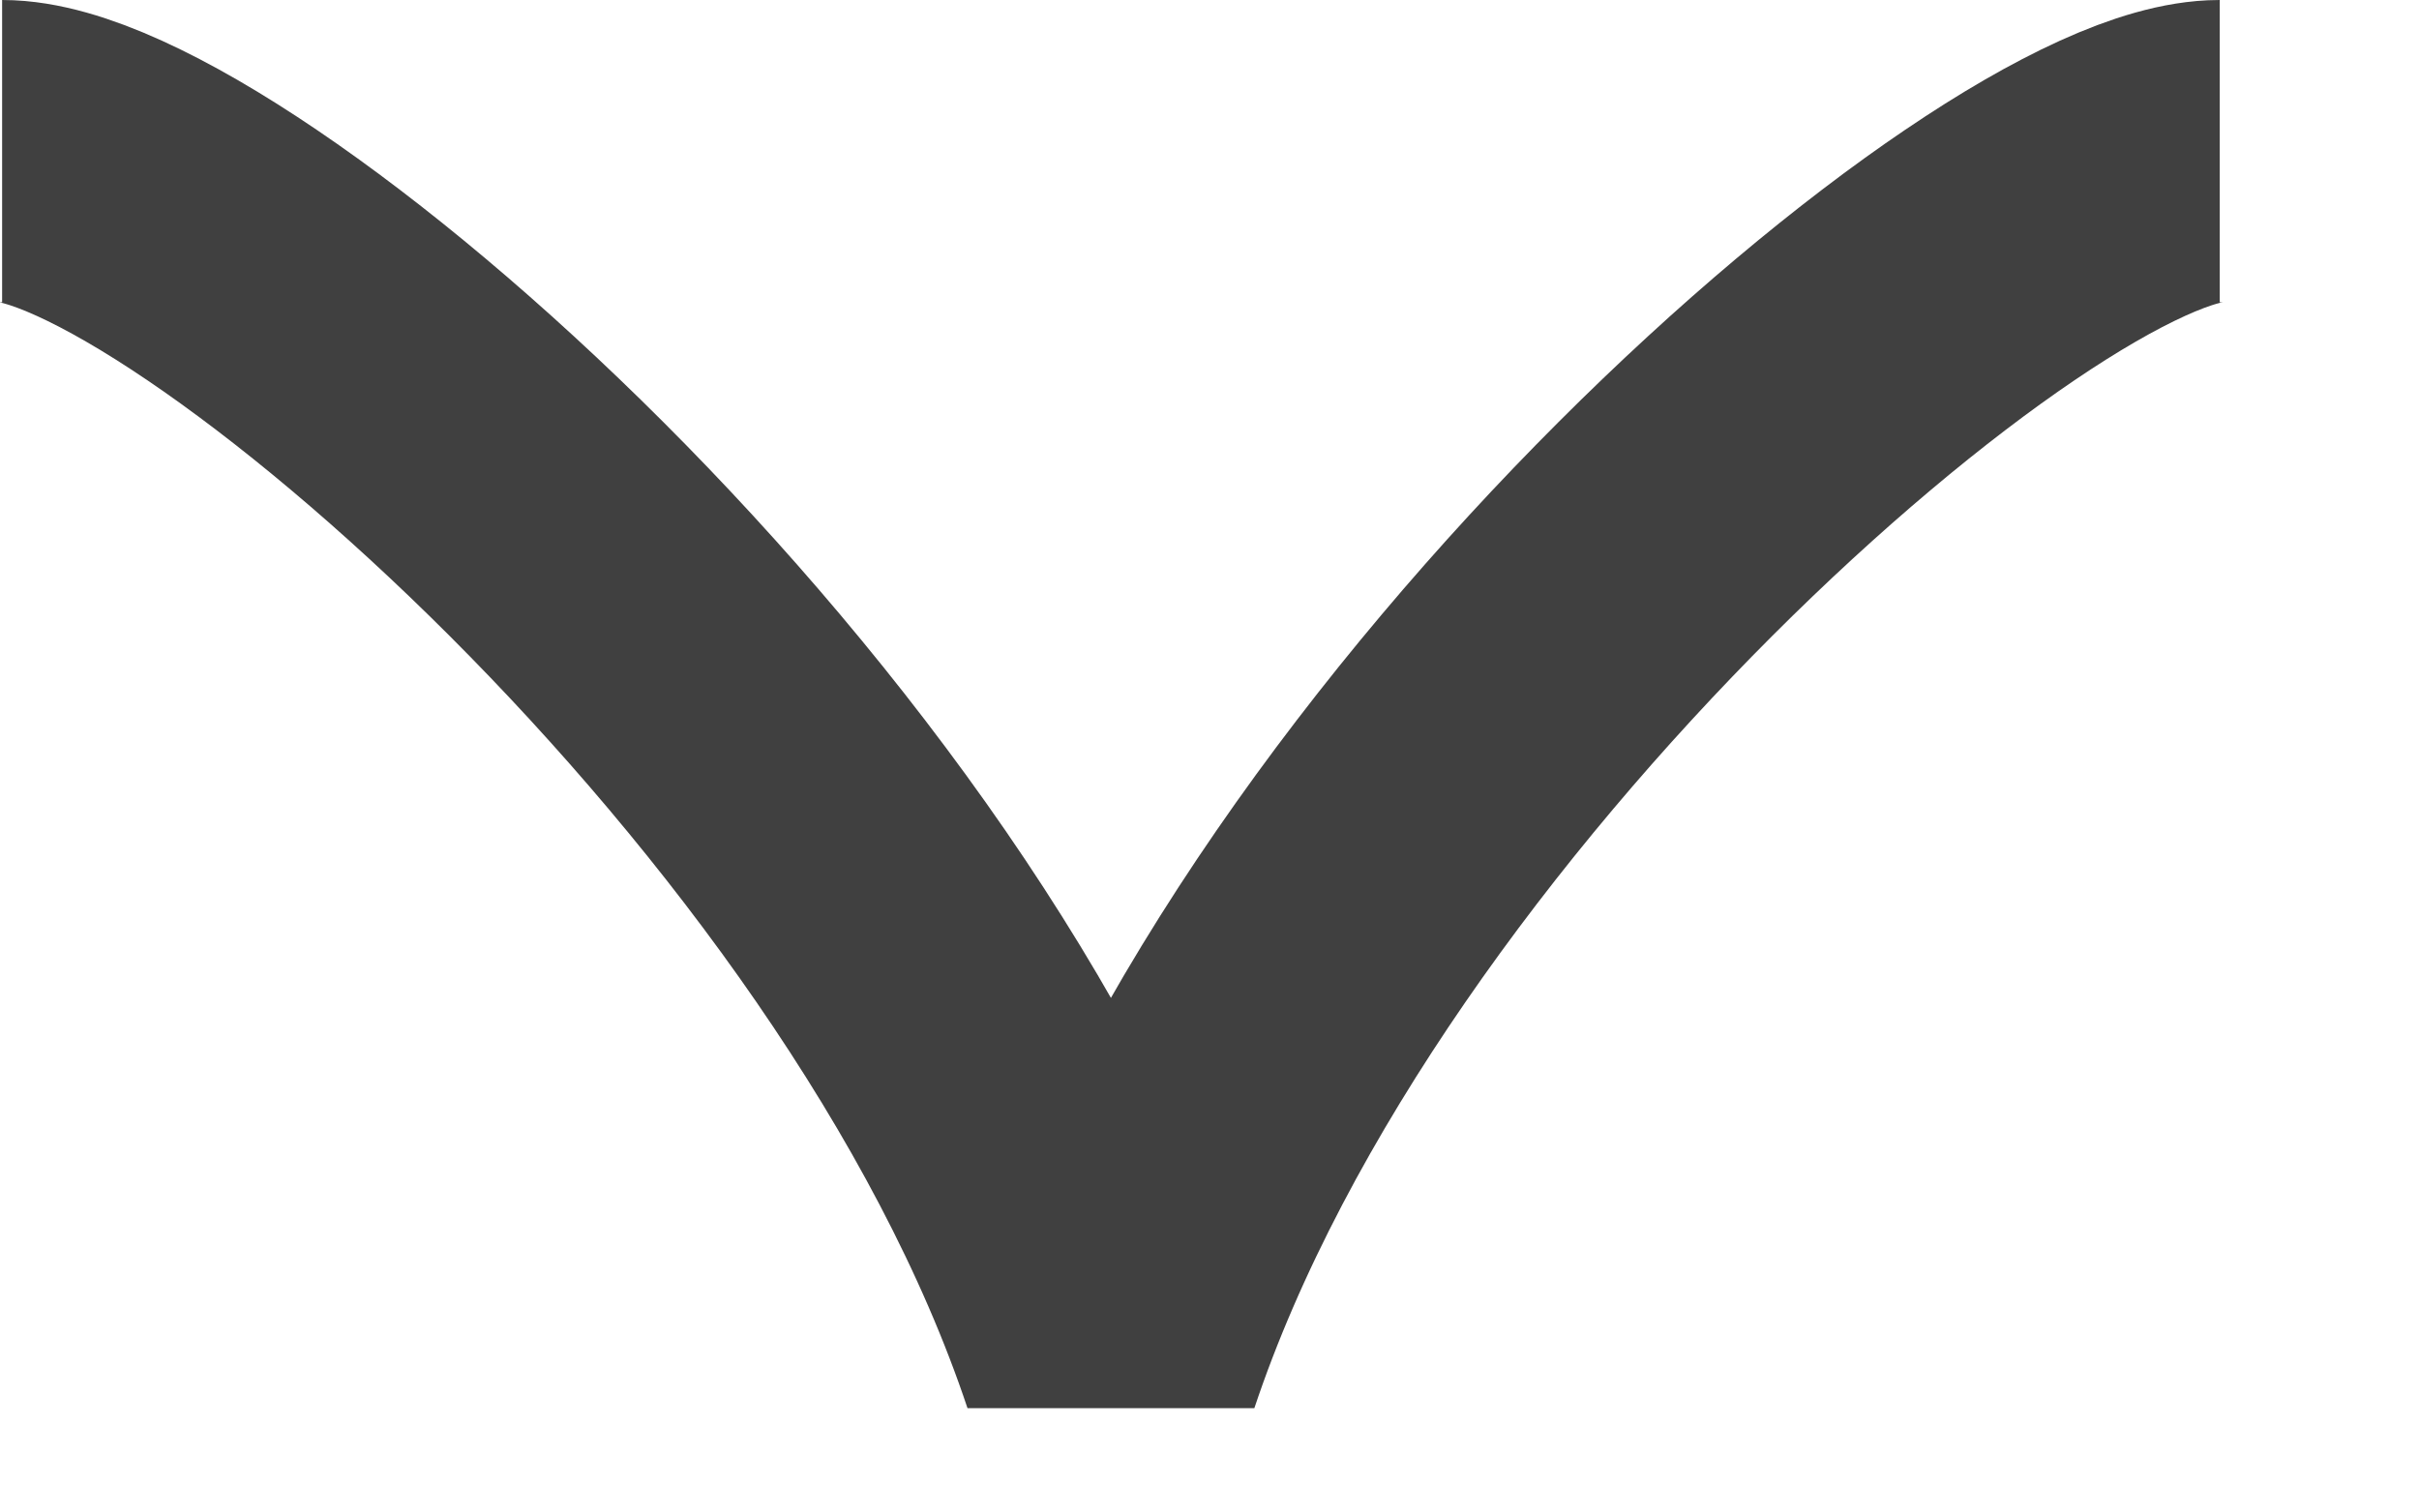
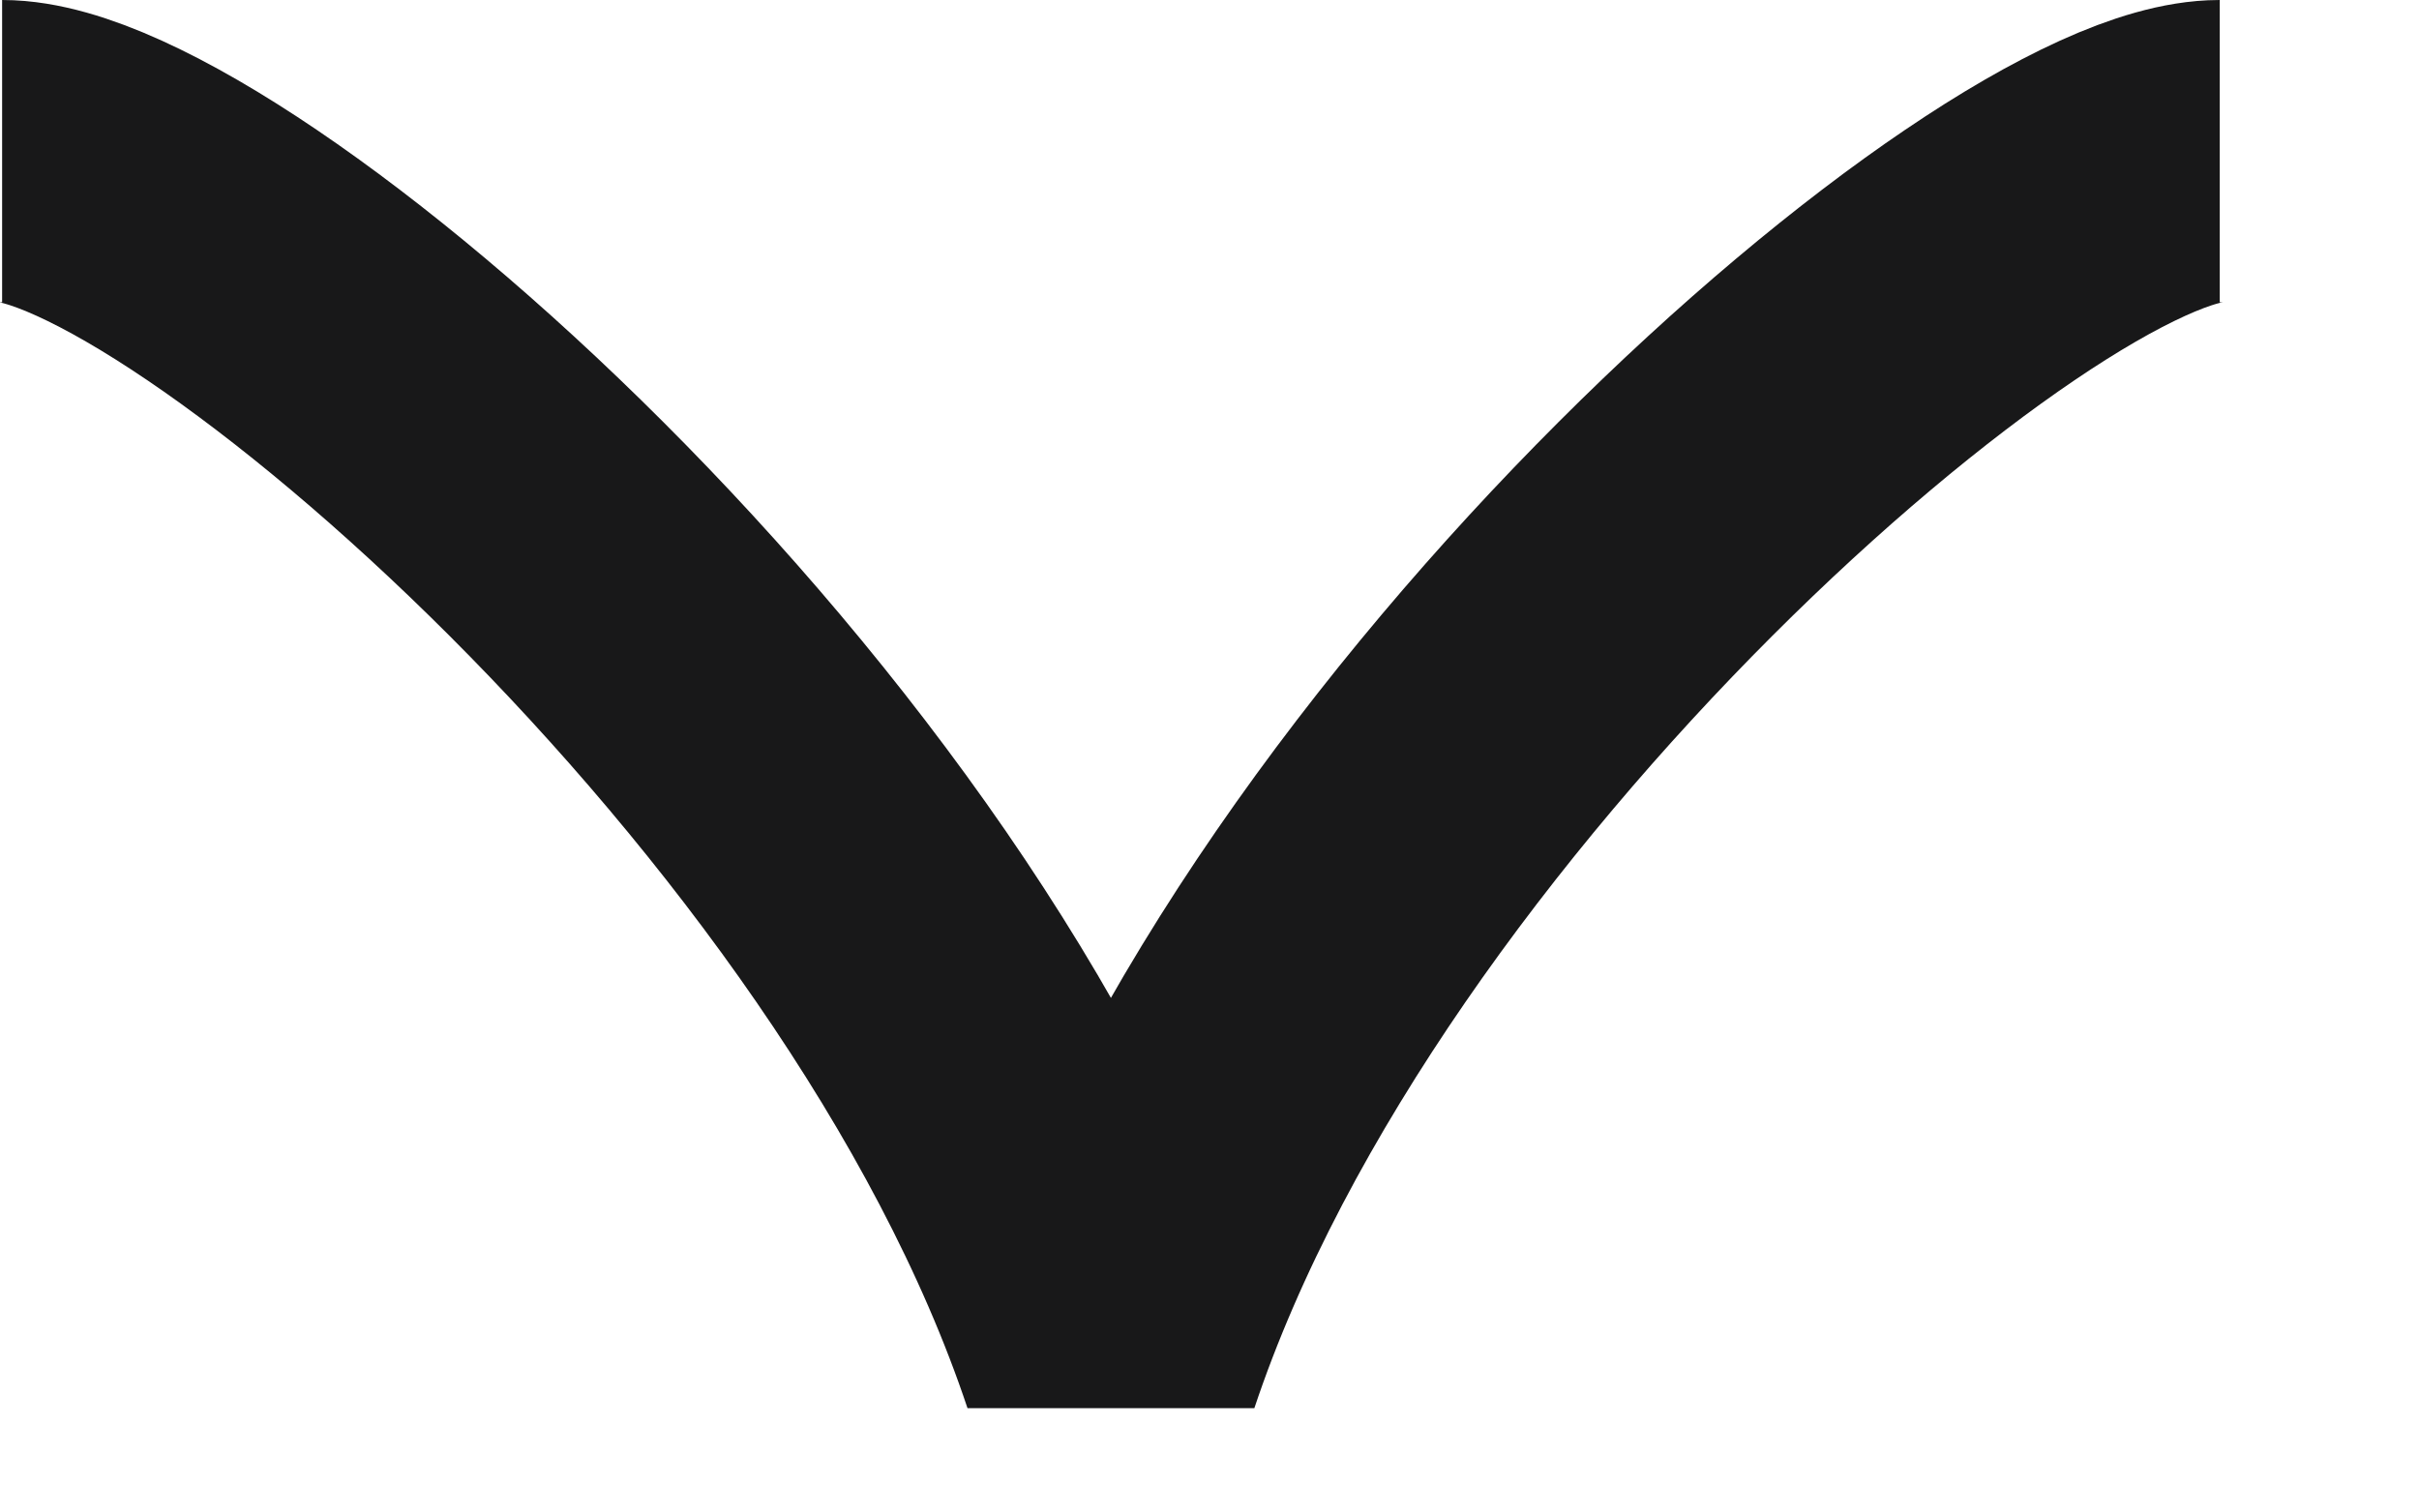
<svg xmlns="http://www.w3.org/2000/svg" width="8" height="5" viewBox="0 0 8 5" fill="none">
-   <path d="M7.341 0.5C6.674 0.5 4.341 2.5 3.674 4.5C3.007 2.5 0.674 0.5 0.007 0.5" stroke="#404040" stroke-linejoin="bevel" />
+   <path d="M7.341 0.5C6.674 0.5 4.341 2.5 3.674 4.5C3.007 2.5 0.674 0.5 0.007 0.5" stroke="#181819" stroke-linejoin="bevel" />
</svg>
